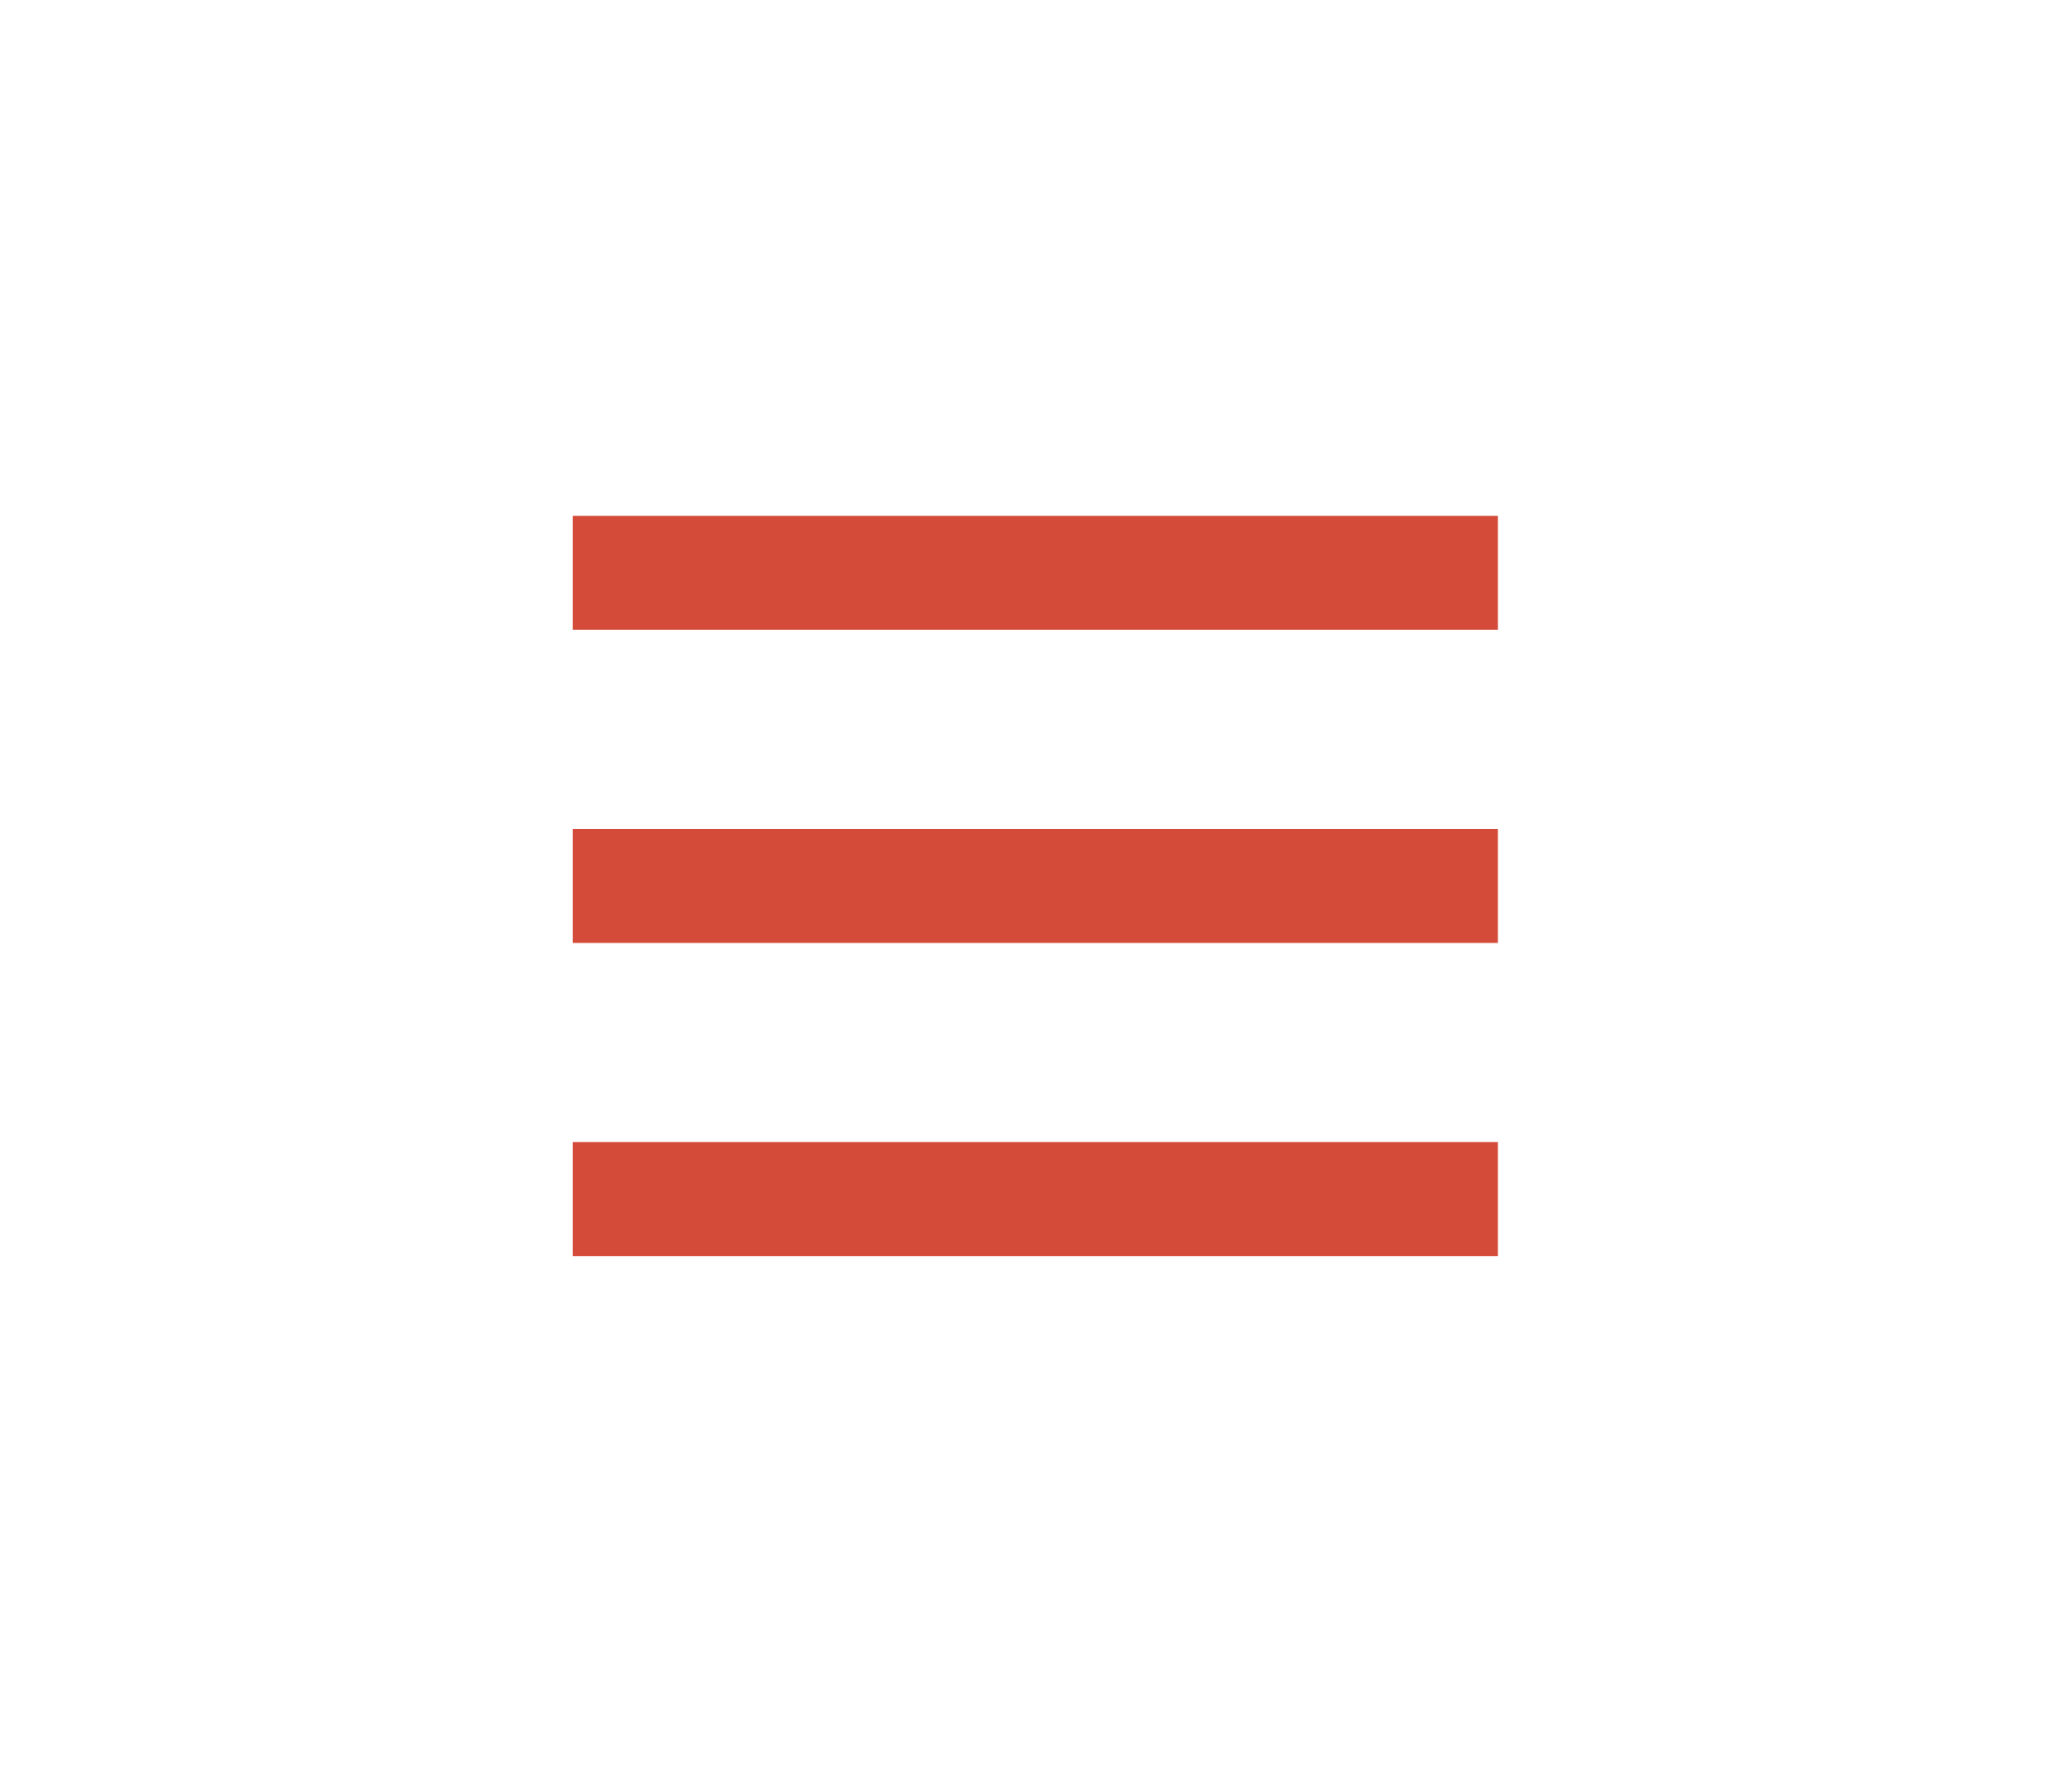
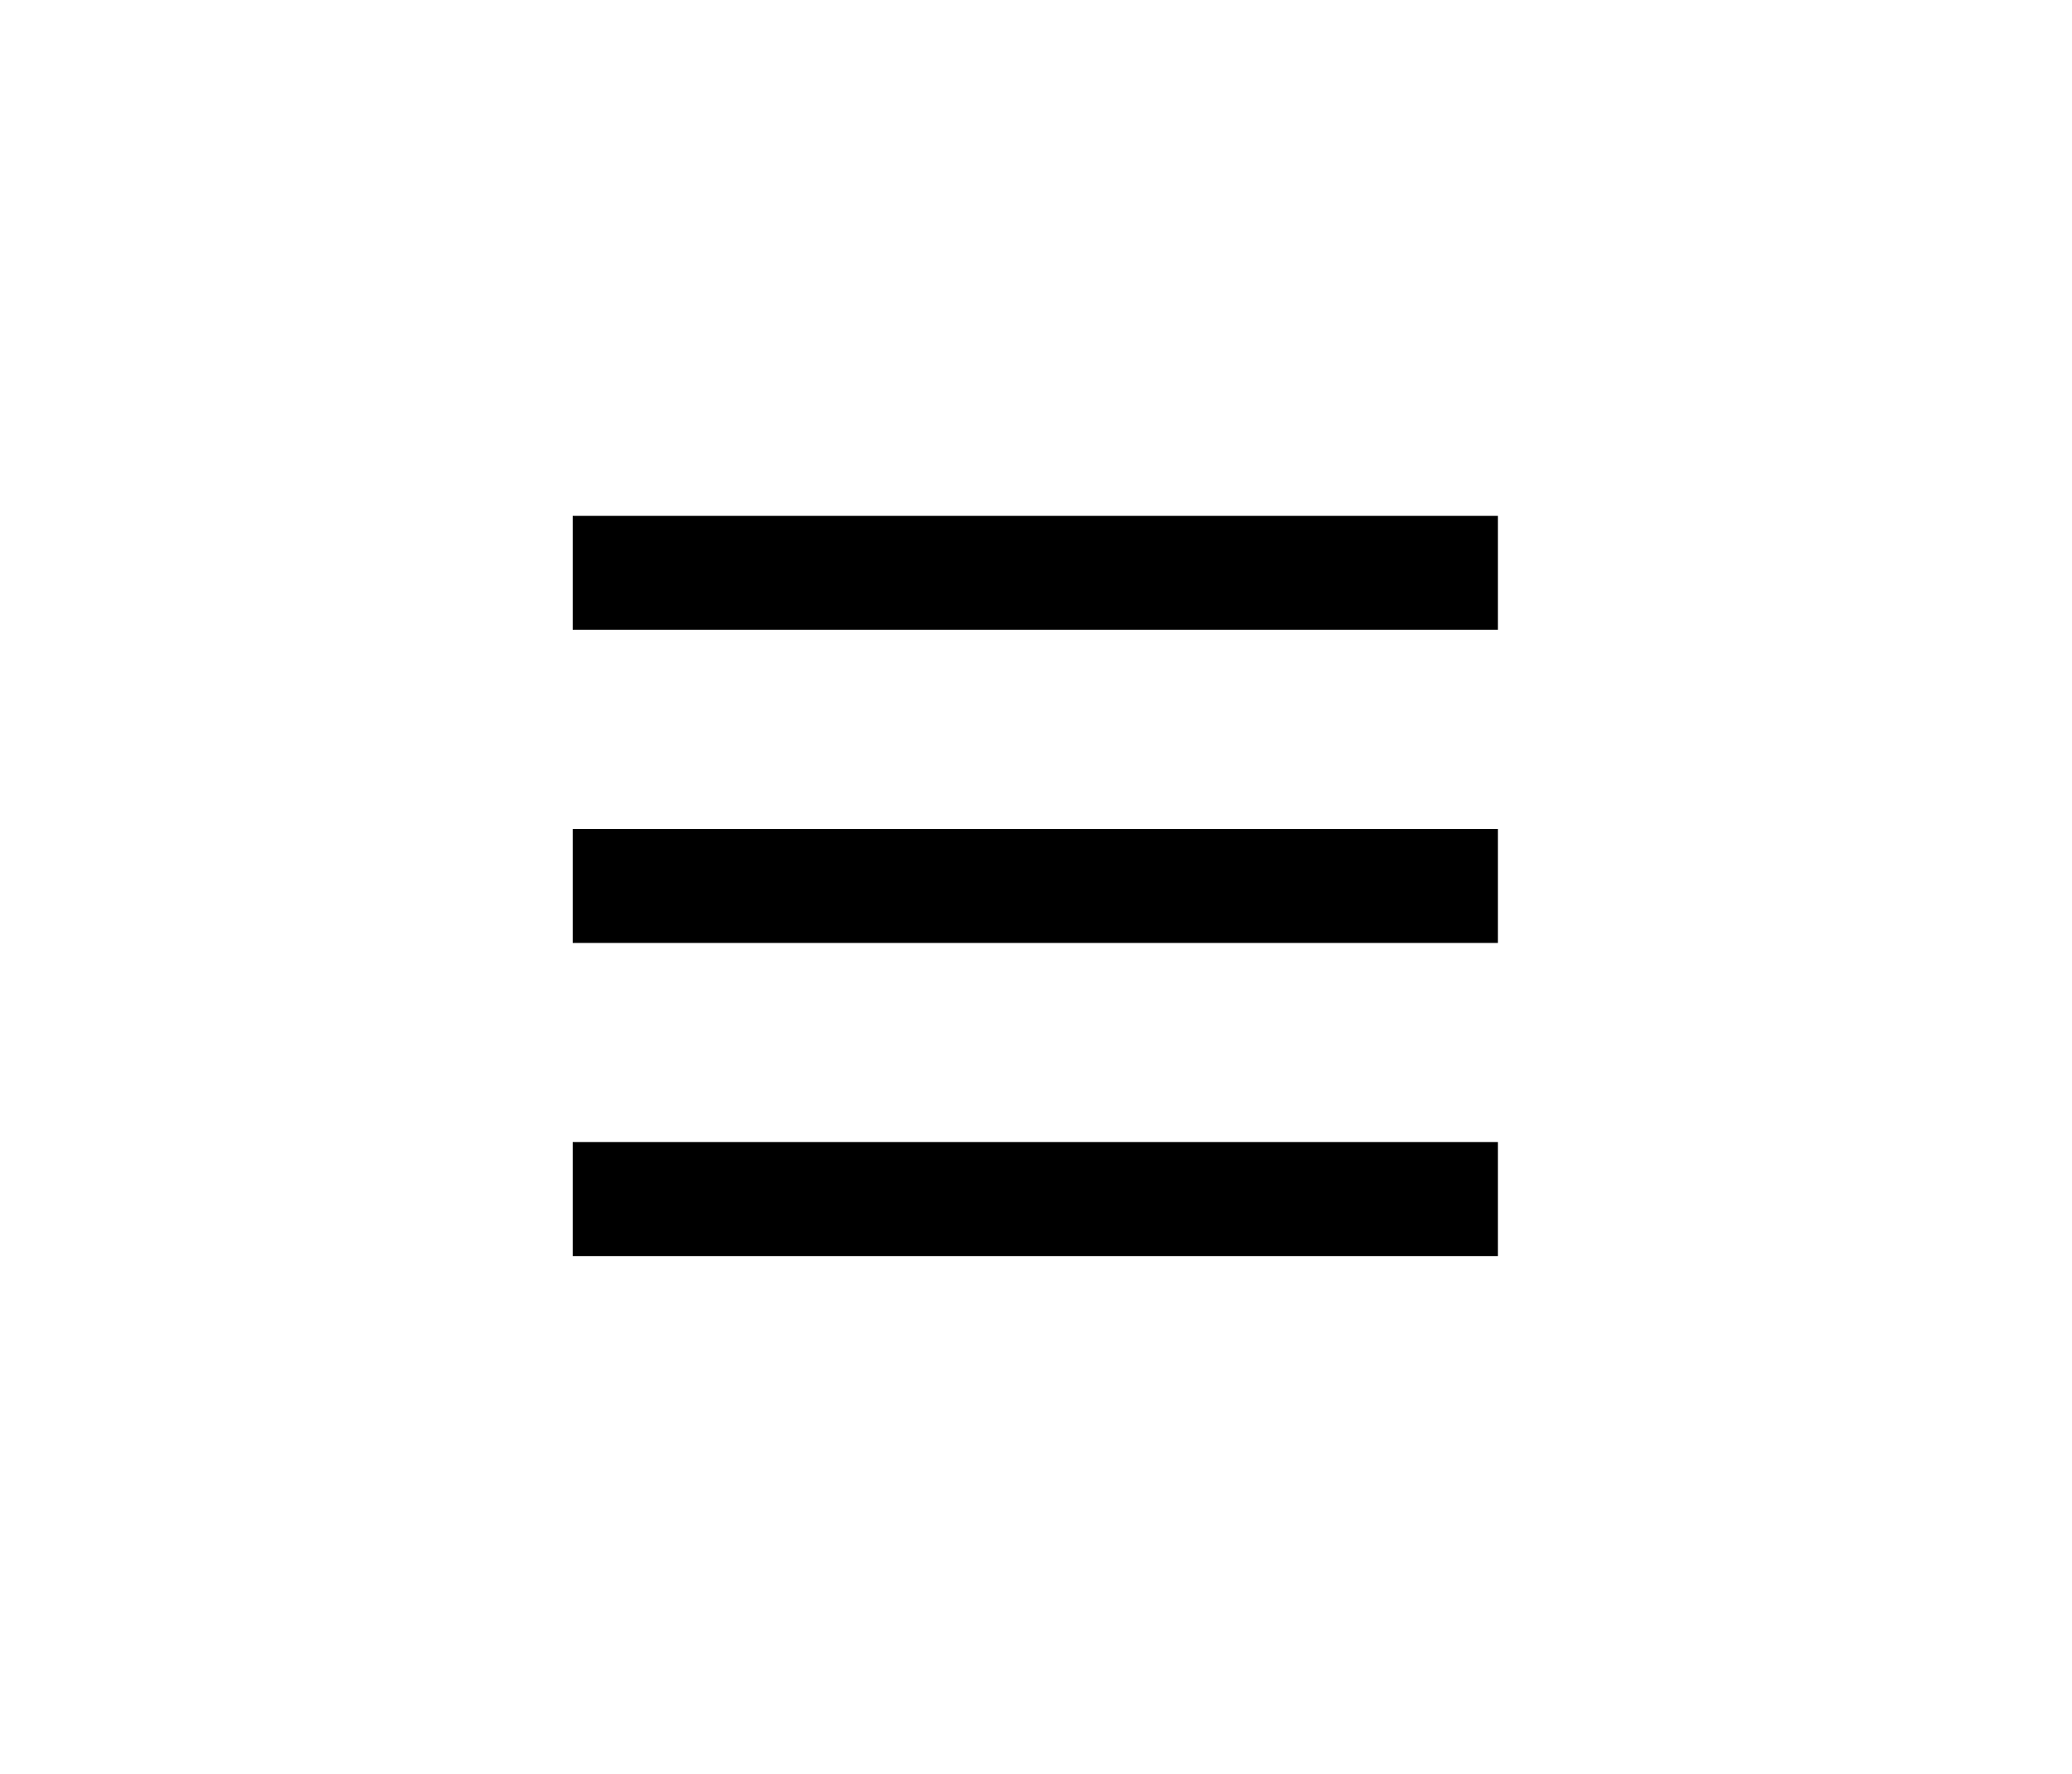
<svg xmlns="http://www.w3.org/2000/svg" width="100%" height="100%" viewBox="0 0 909 778" version="1.1" xml:space="preserve" style="fill-rule:evenodd;clip-rule:evenodd;stroke-miterlimit:10;">
  <g id="Layer-1">
    <g id="Logo-icon" />
    <g id="menu">
-       <path d="M251.247,251.247l405.883,-0" style="fill:none;fill-rule:nonzero;stroke:#d44c39;stroke-width:50px;" />
-       <path d="M251.247,388.592l405.883,-0" style="fill:none;fill-rule:nonzero;stroke:#d44c39;stroke-width:50px;" />
-       <path d="M251.247,525.935l405.883,0" style="fill:none;fill-rule:nonzero;stroke:#d44c39;stroke-width:50px;" />
+       <path d="M251.247,251.247l405.883,-0" style="fill:none;fill-rule:nonzero;stroke:#000;stroke-width:50px;" />
+       <path d="M251.247,388.592l405.883,-0" style="fill:none;fill-rule:nonzero;stroke:#000;stroke-width:50px;" />
+       <path d="M251.247,525.935l405.883,0" style="fill:none;fill-rule:nonzero;stroke:#000;stroke-width:50px;" />
    </g>
  </g>
</svg>
